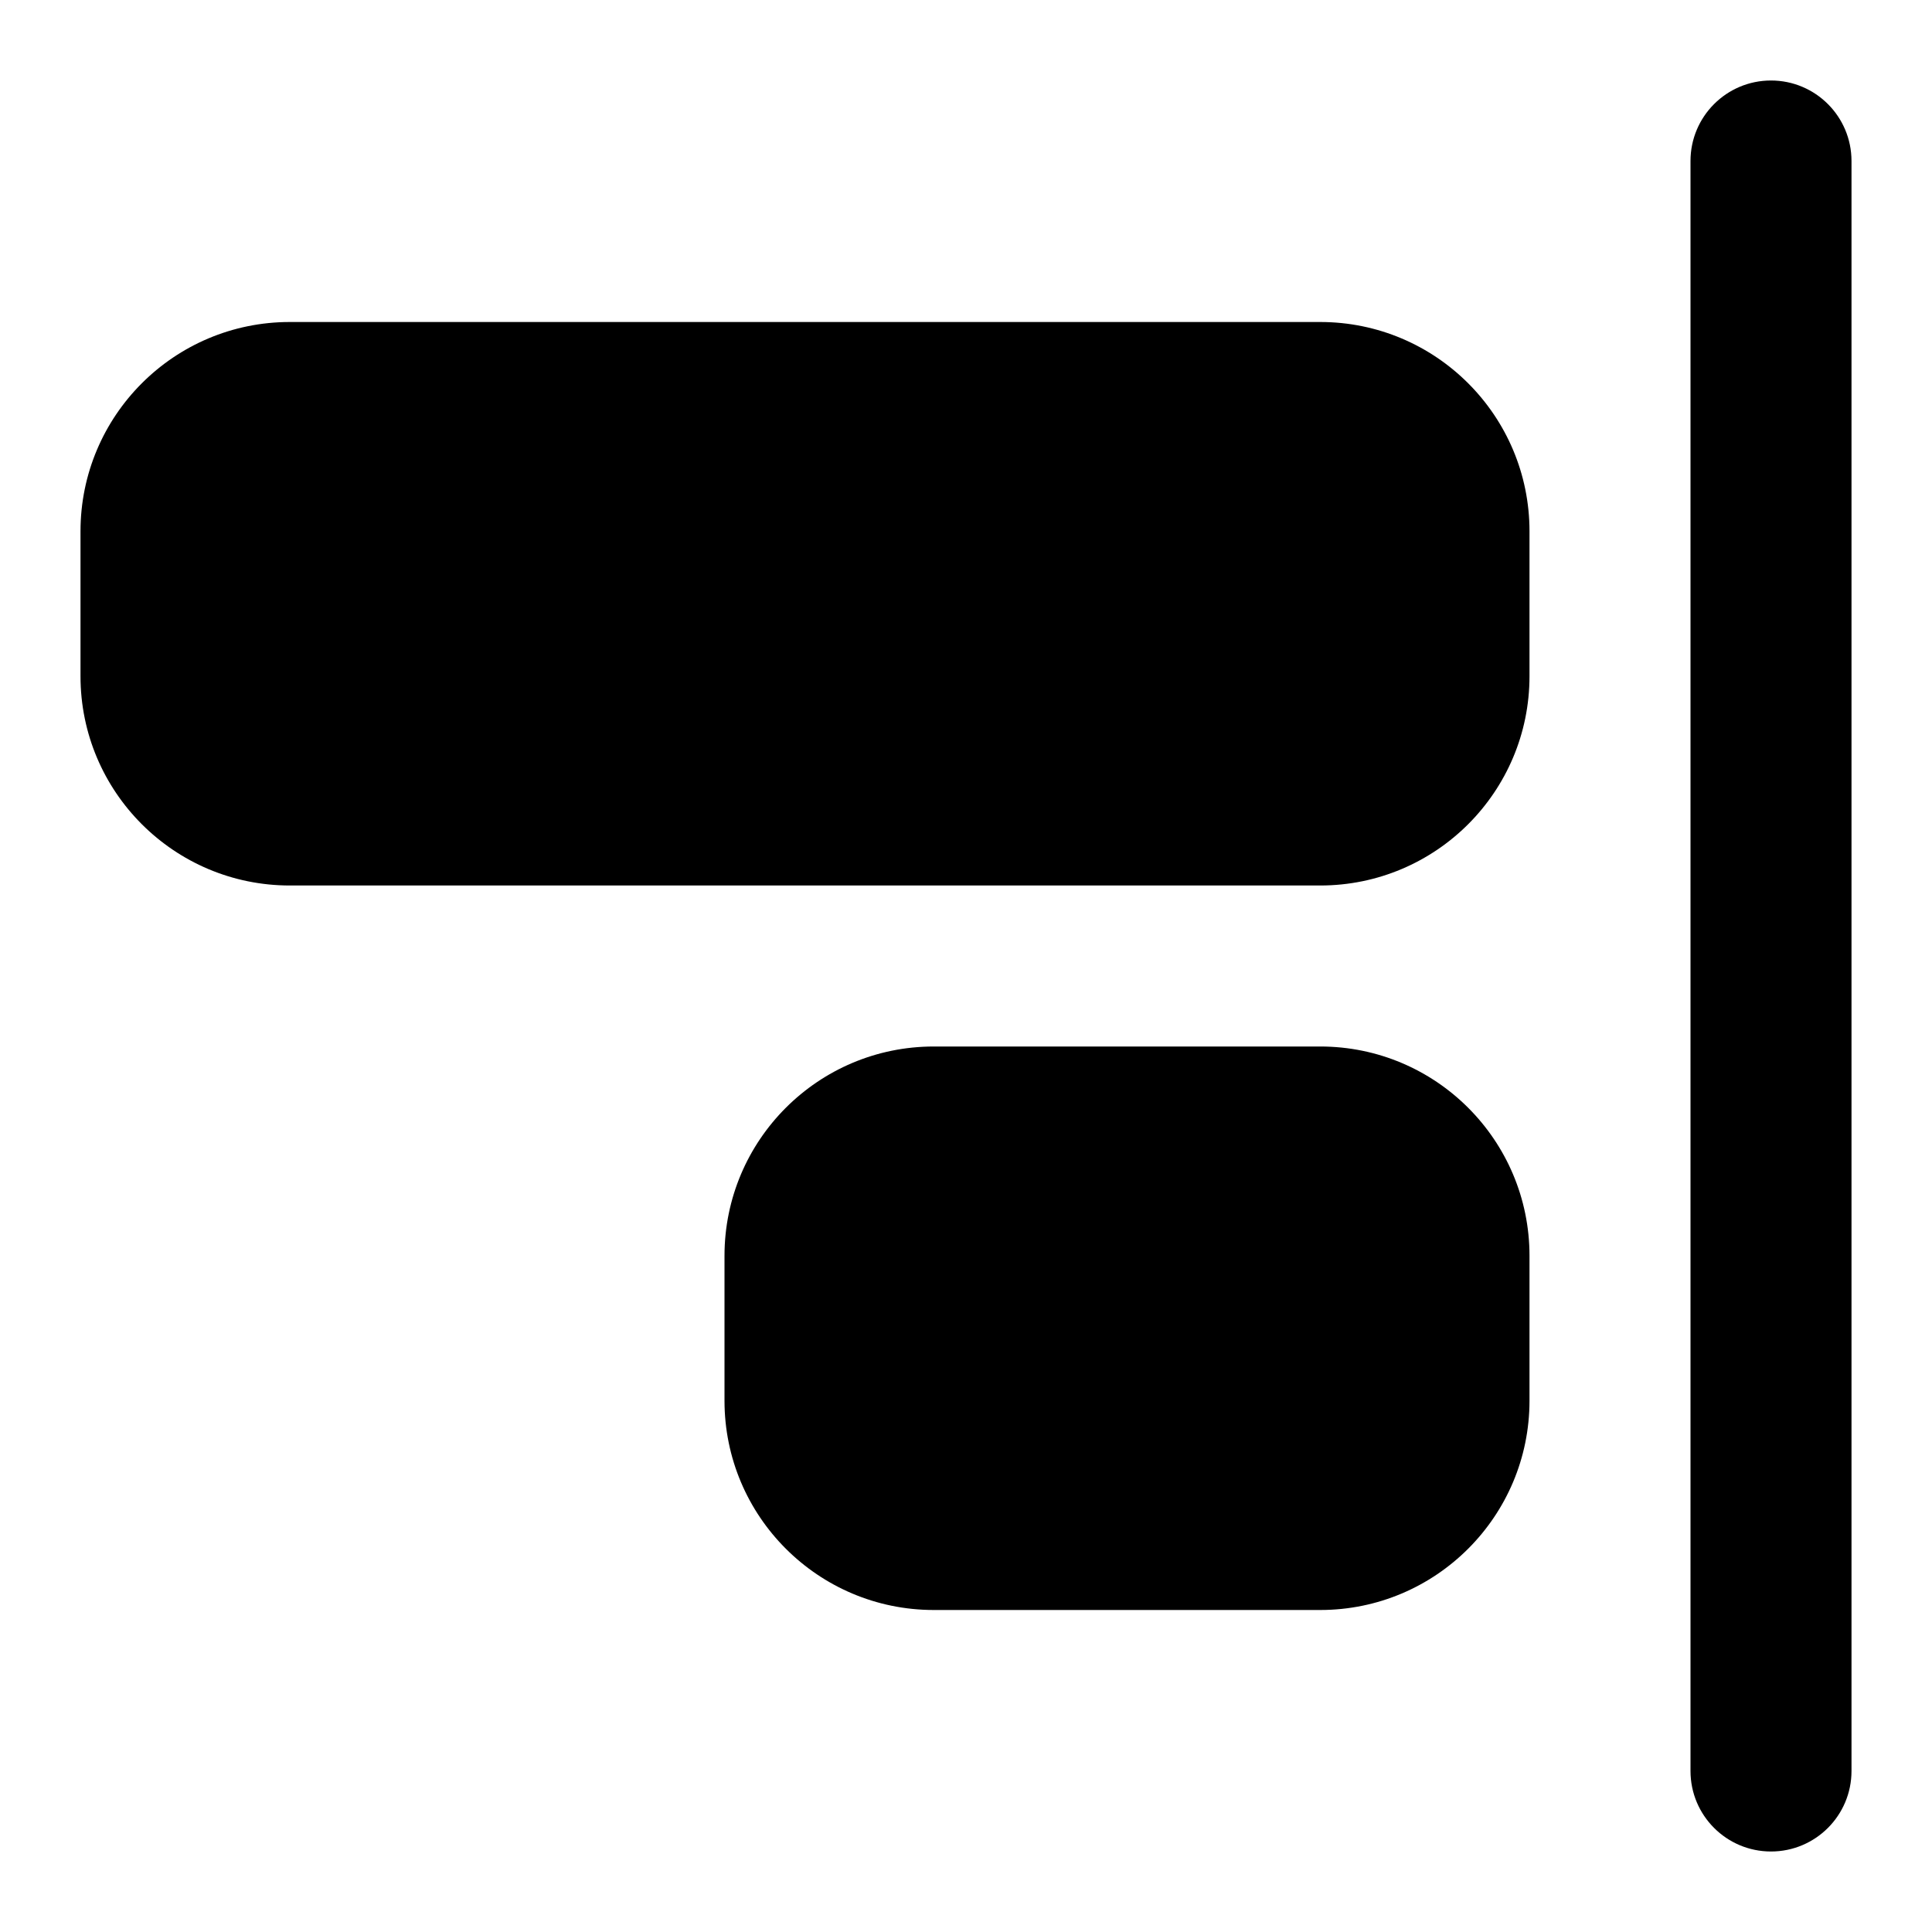
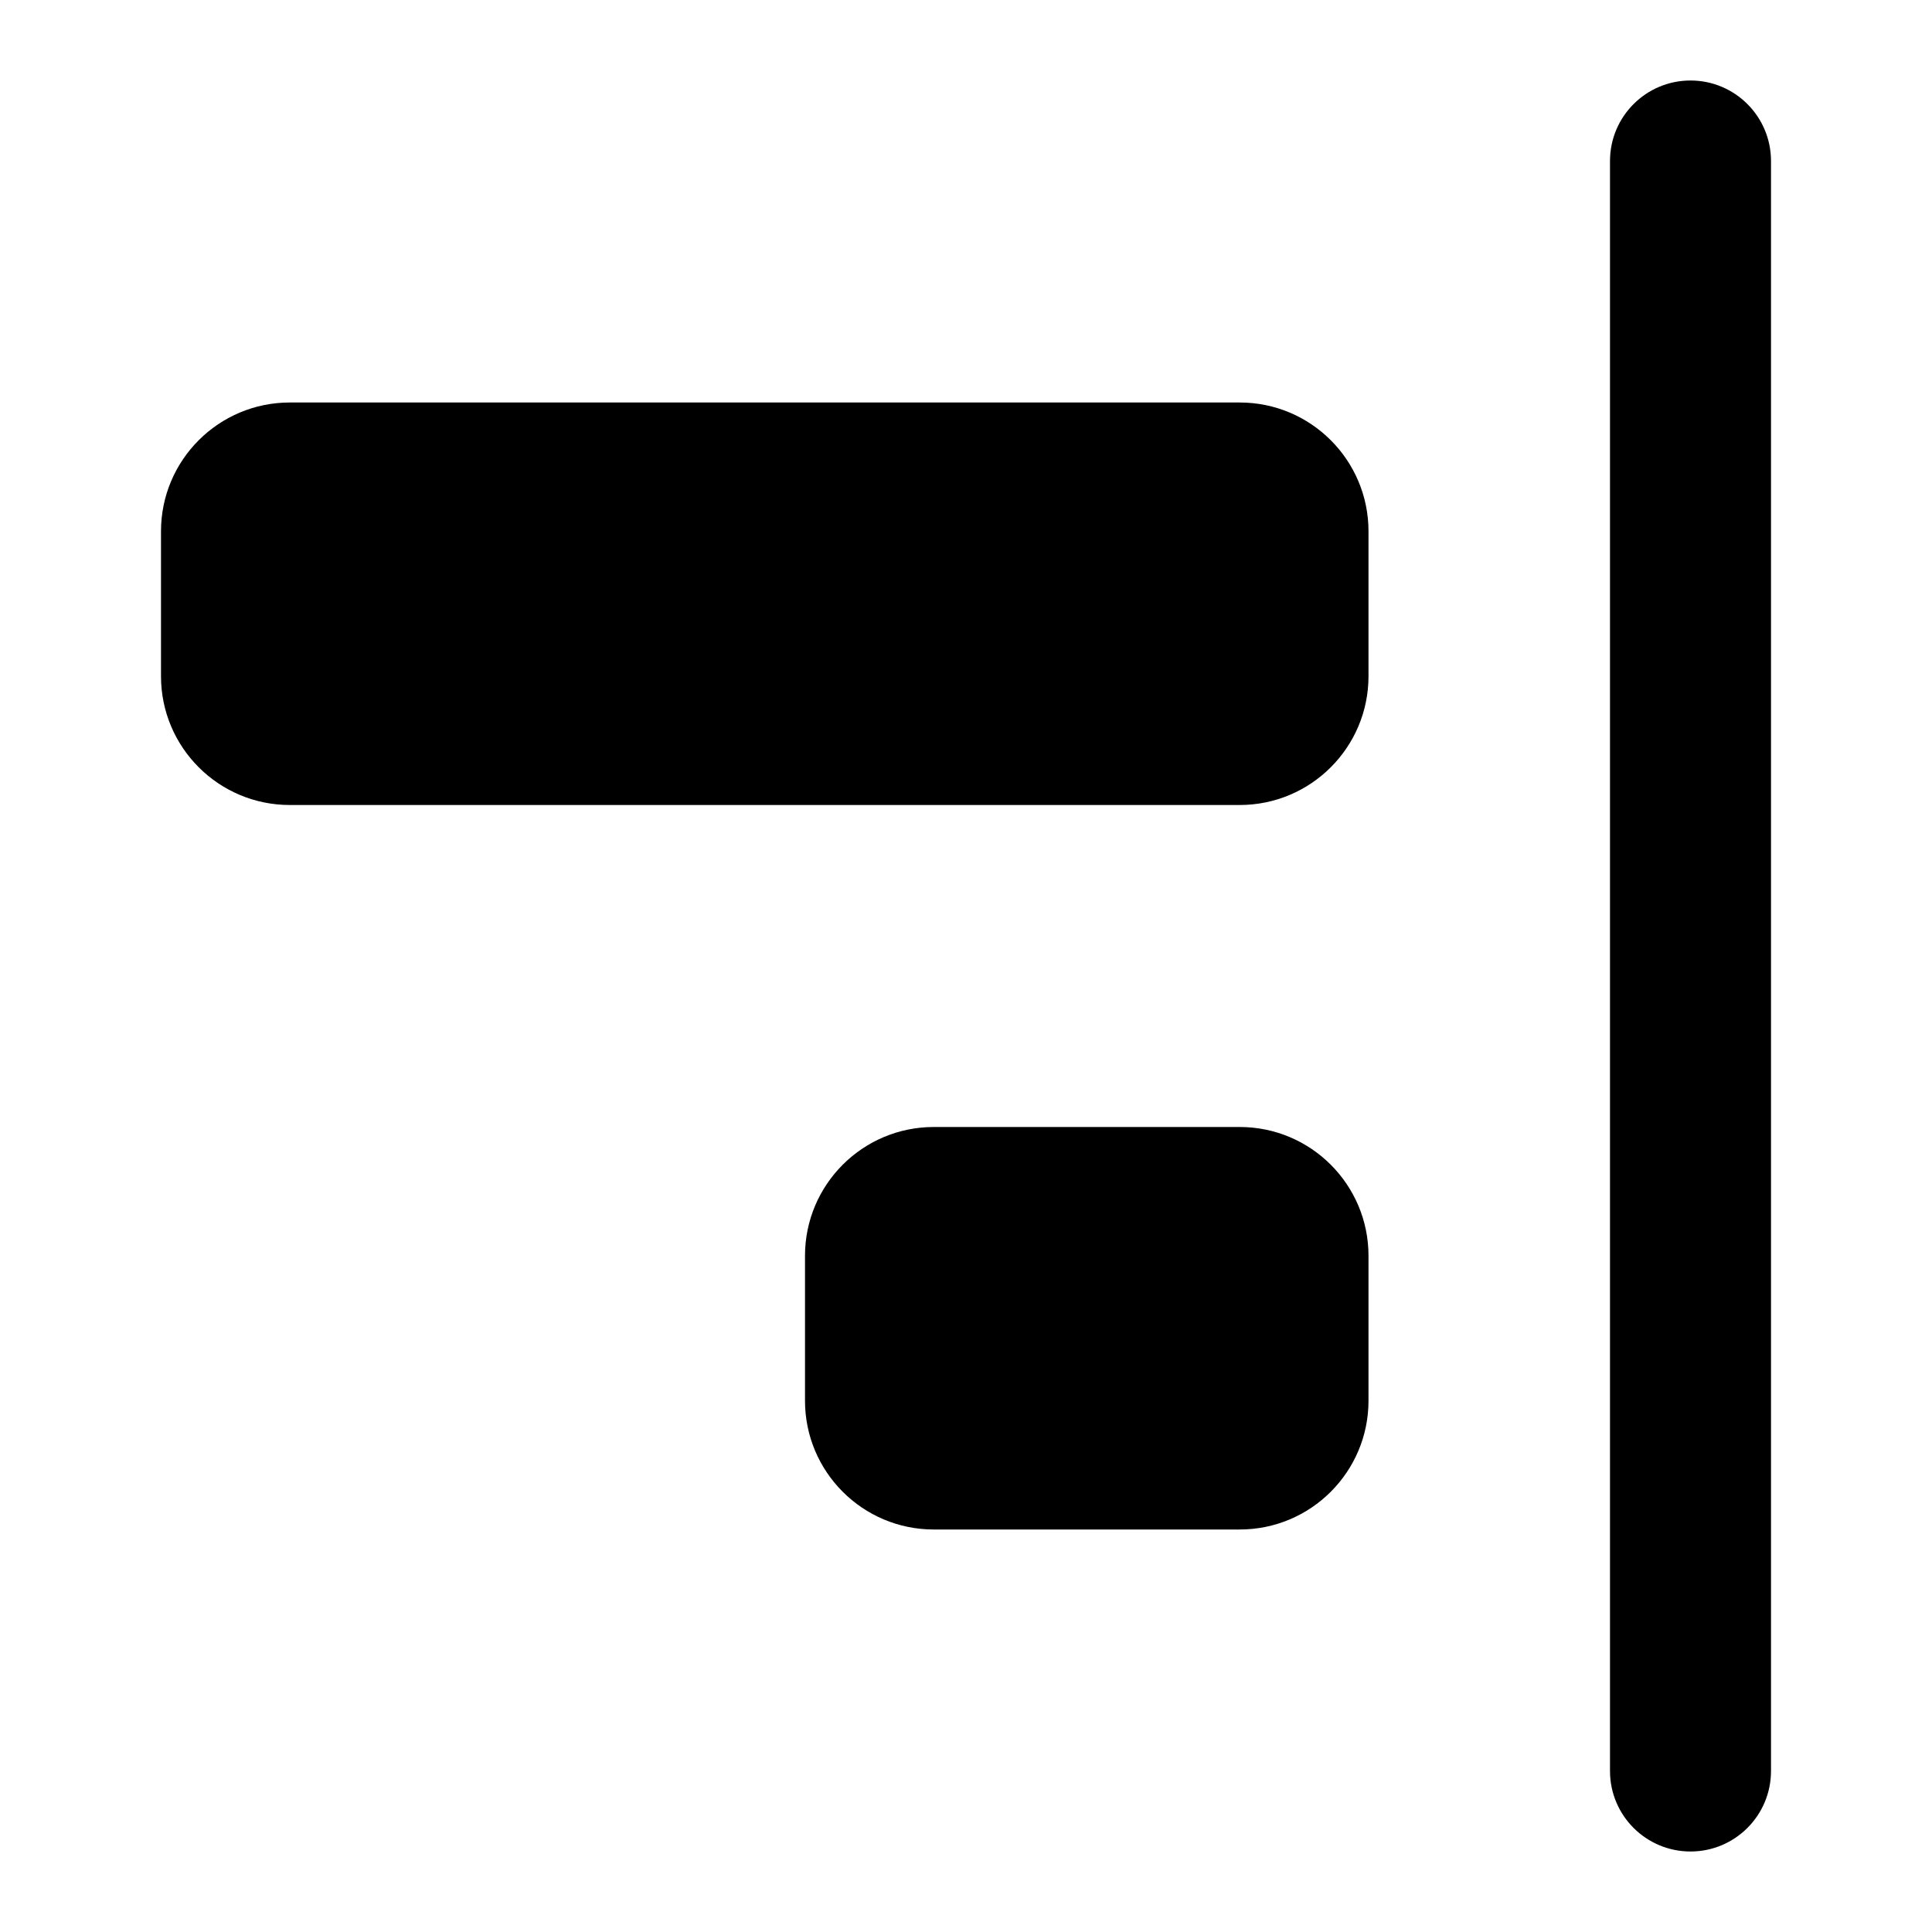
<svg xmlns="http://www.w3.org/2000/svg" width="24" height="24" fill="none">
-   <path fill="#000" d="M23 2a1 1 0 1 0-2 0v20a1 1 0 1 0 2 0zM1 6.6A2.6 2.6 0 0 1 3.6 4h12.8A2.6 2.6 0 0 1 19 6.6v1.8a2.6 2.6 0 0 1-2.6 2.6H3.6A2.6 2.6 0 0 1 1 8.4zM9 15.6a2.6 2.6 0 0 1 2.6-2.6h4.8a2.6 2.6 0 0 1 2.6 2.6v1.8a2.6 2.6 0 0 1-2.6 2.6h-4.8A2.6 2.6 0 0 1 9 17.4z" />
+   <path fill="#000" d="M17 17.4v-1.8a1.6 1.6 0 0 0-1.6-1.6h-3.8a1.6 1.6 0 0 0-1.6 1.6v1.8a1.6 1.6 0 0 0 1.6 1.6h3.8a1.6 1.6 0 0 0 1.6-1.6M17 8.4V6.6A1.6 1.6 0 0 0 15.4 5H3.6A1.6 1.6 0 0 0 2 6.6v1.8A1.6 1.6 0 0 0 3.6 10h11.8A1.6 1.6 0 0 0 17 8.4" />
+   <path fill="#000" fill-rule="evenodd" d="M21 1a1 1 0 0 1 1 1v20a1 1 0 1 1-2 0V2a1 1 0 0 1 1-1" clip-rule="evenodd" />
</svg>
